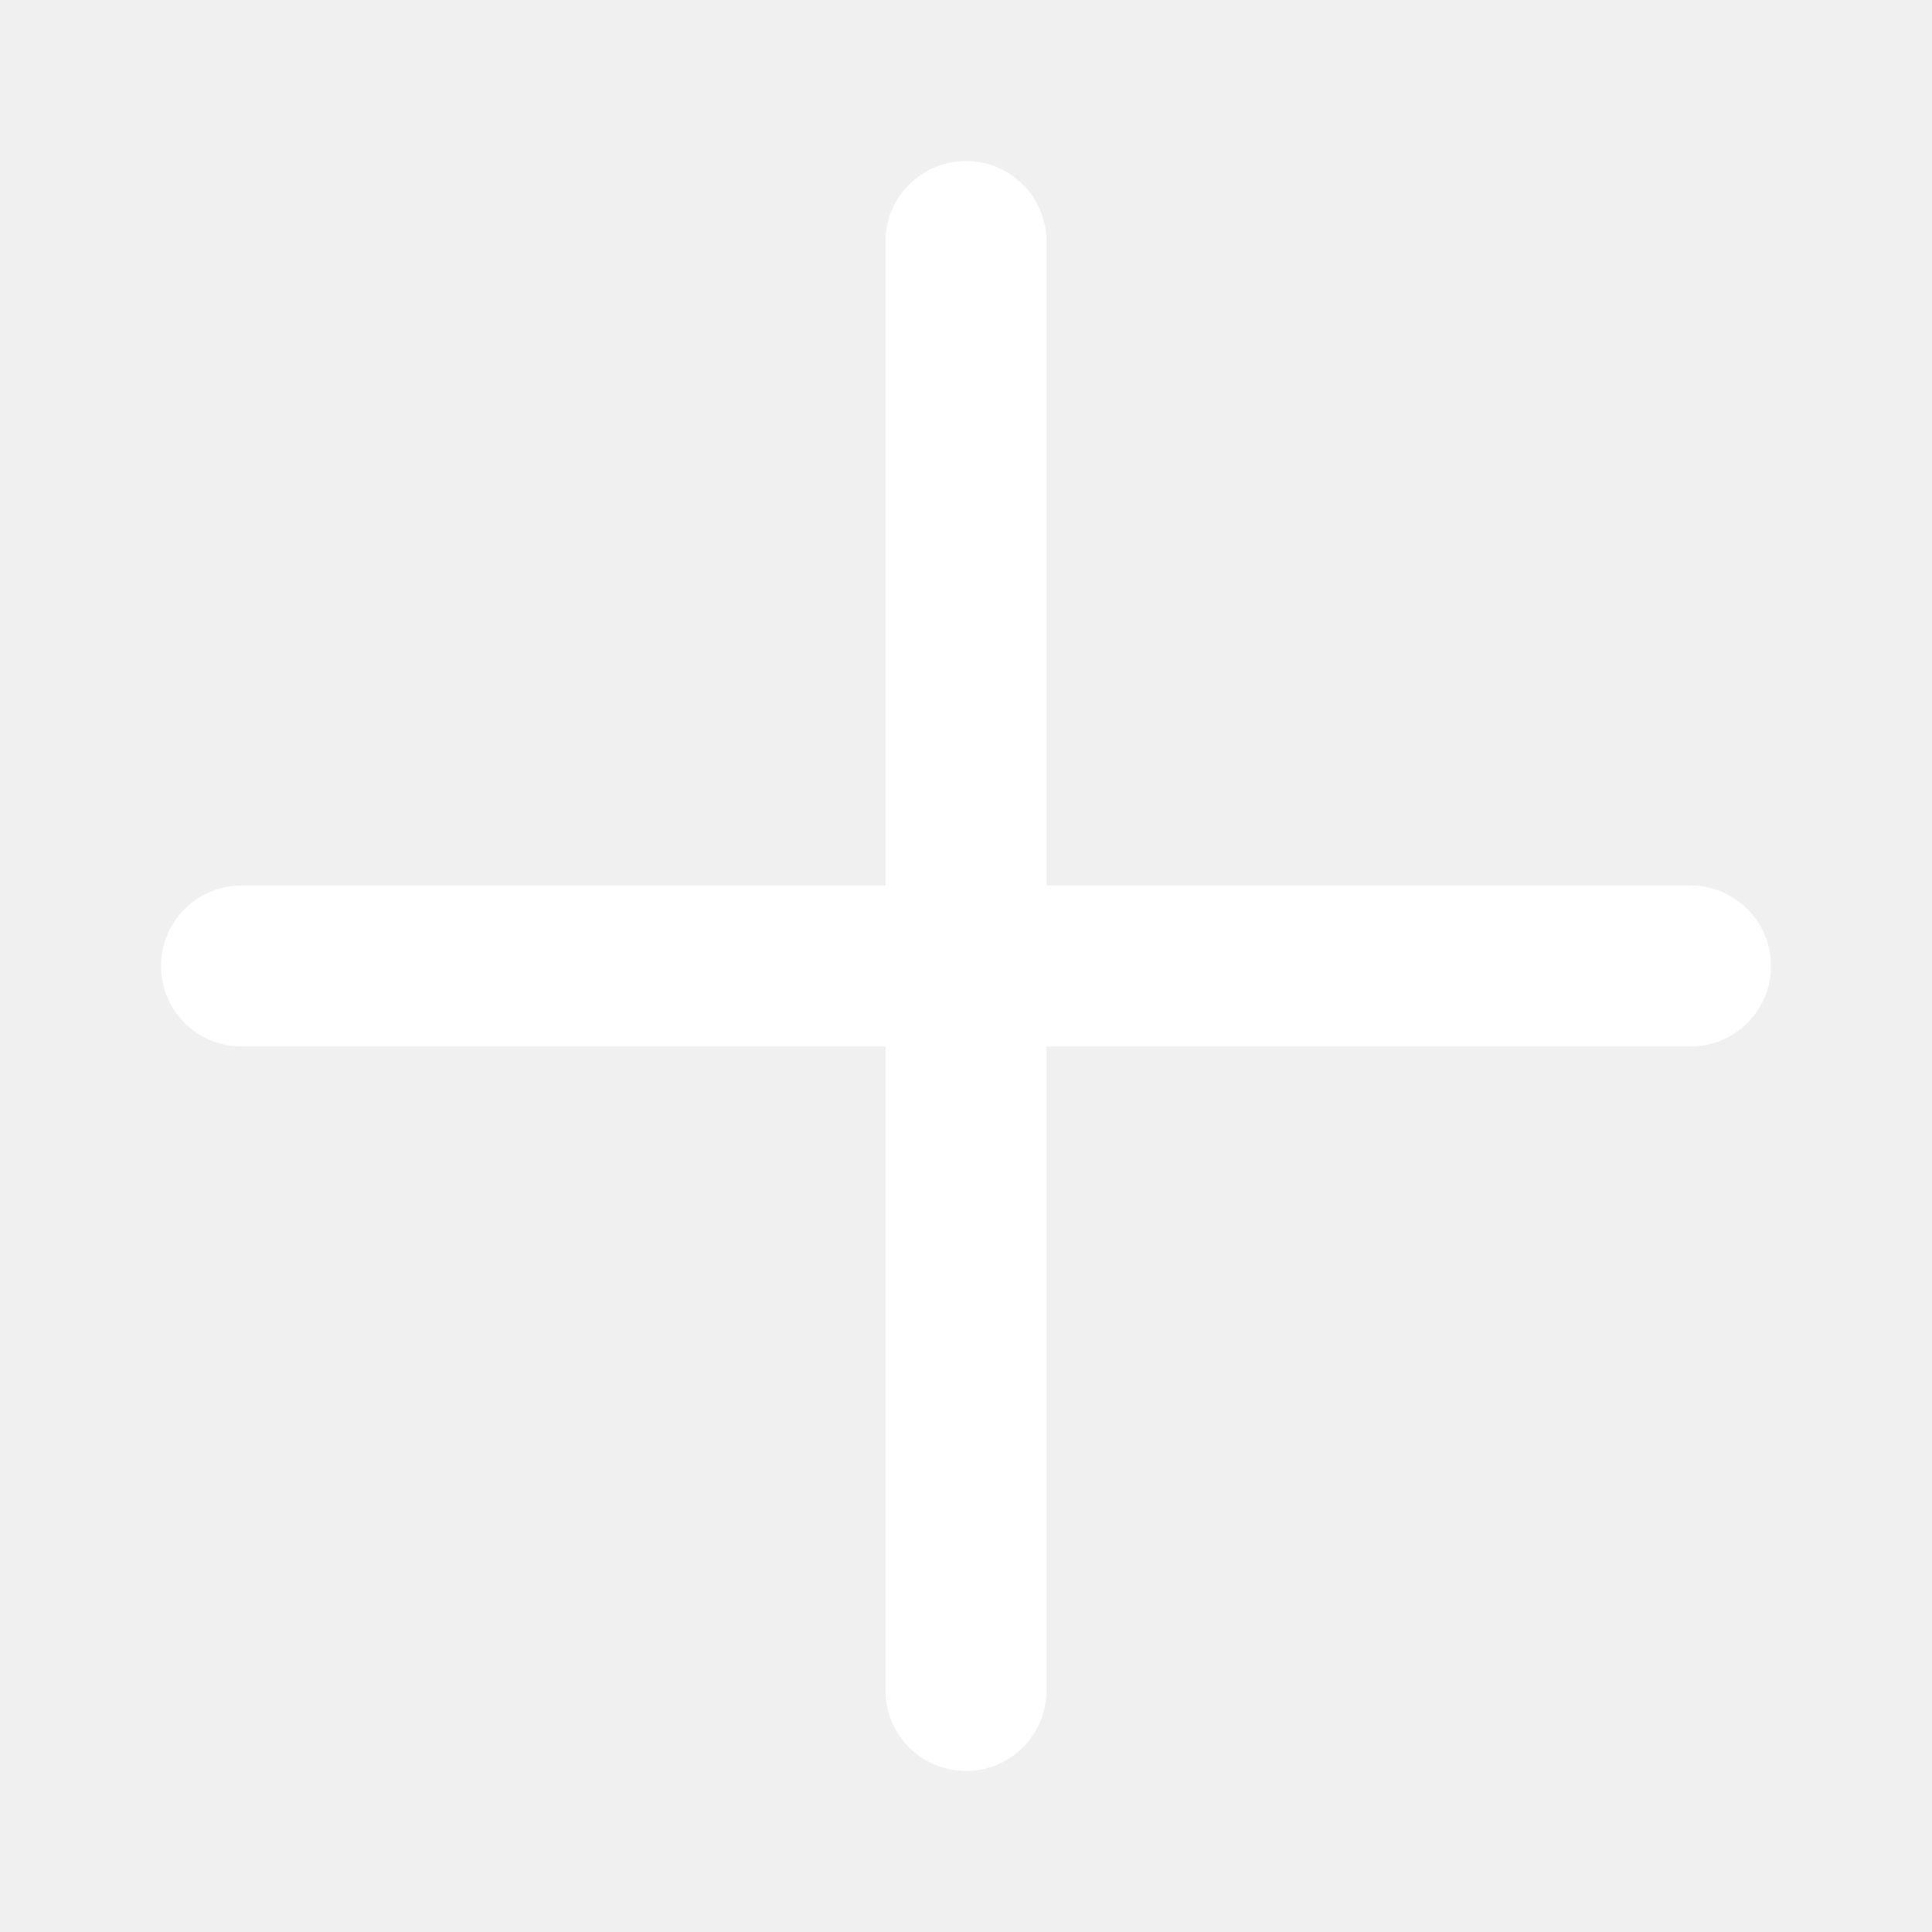
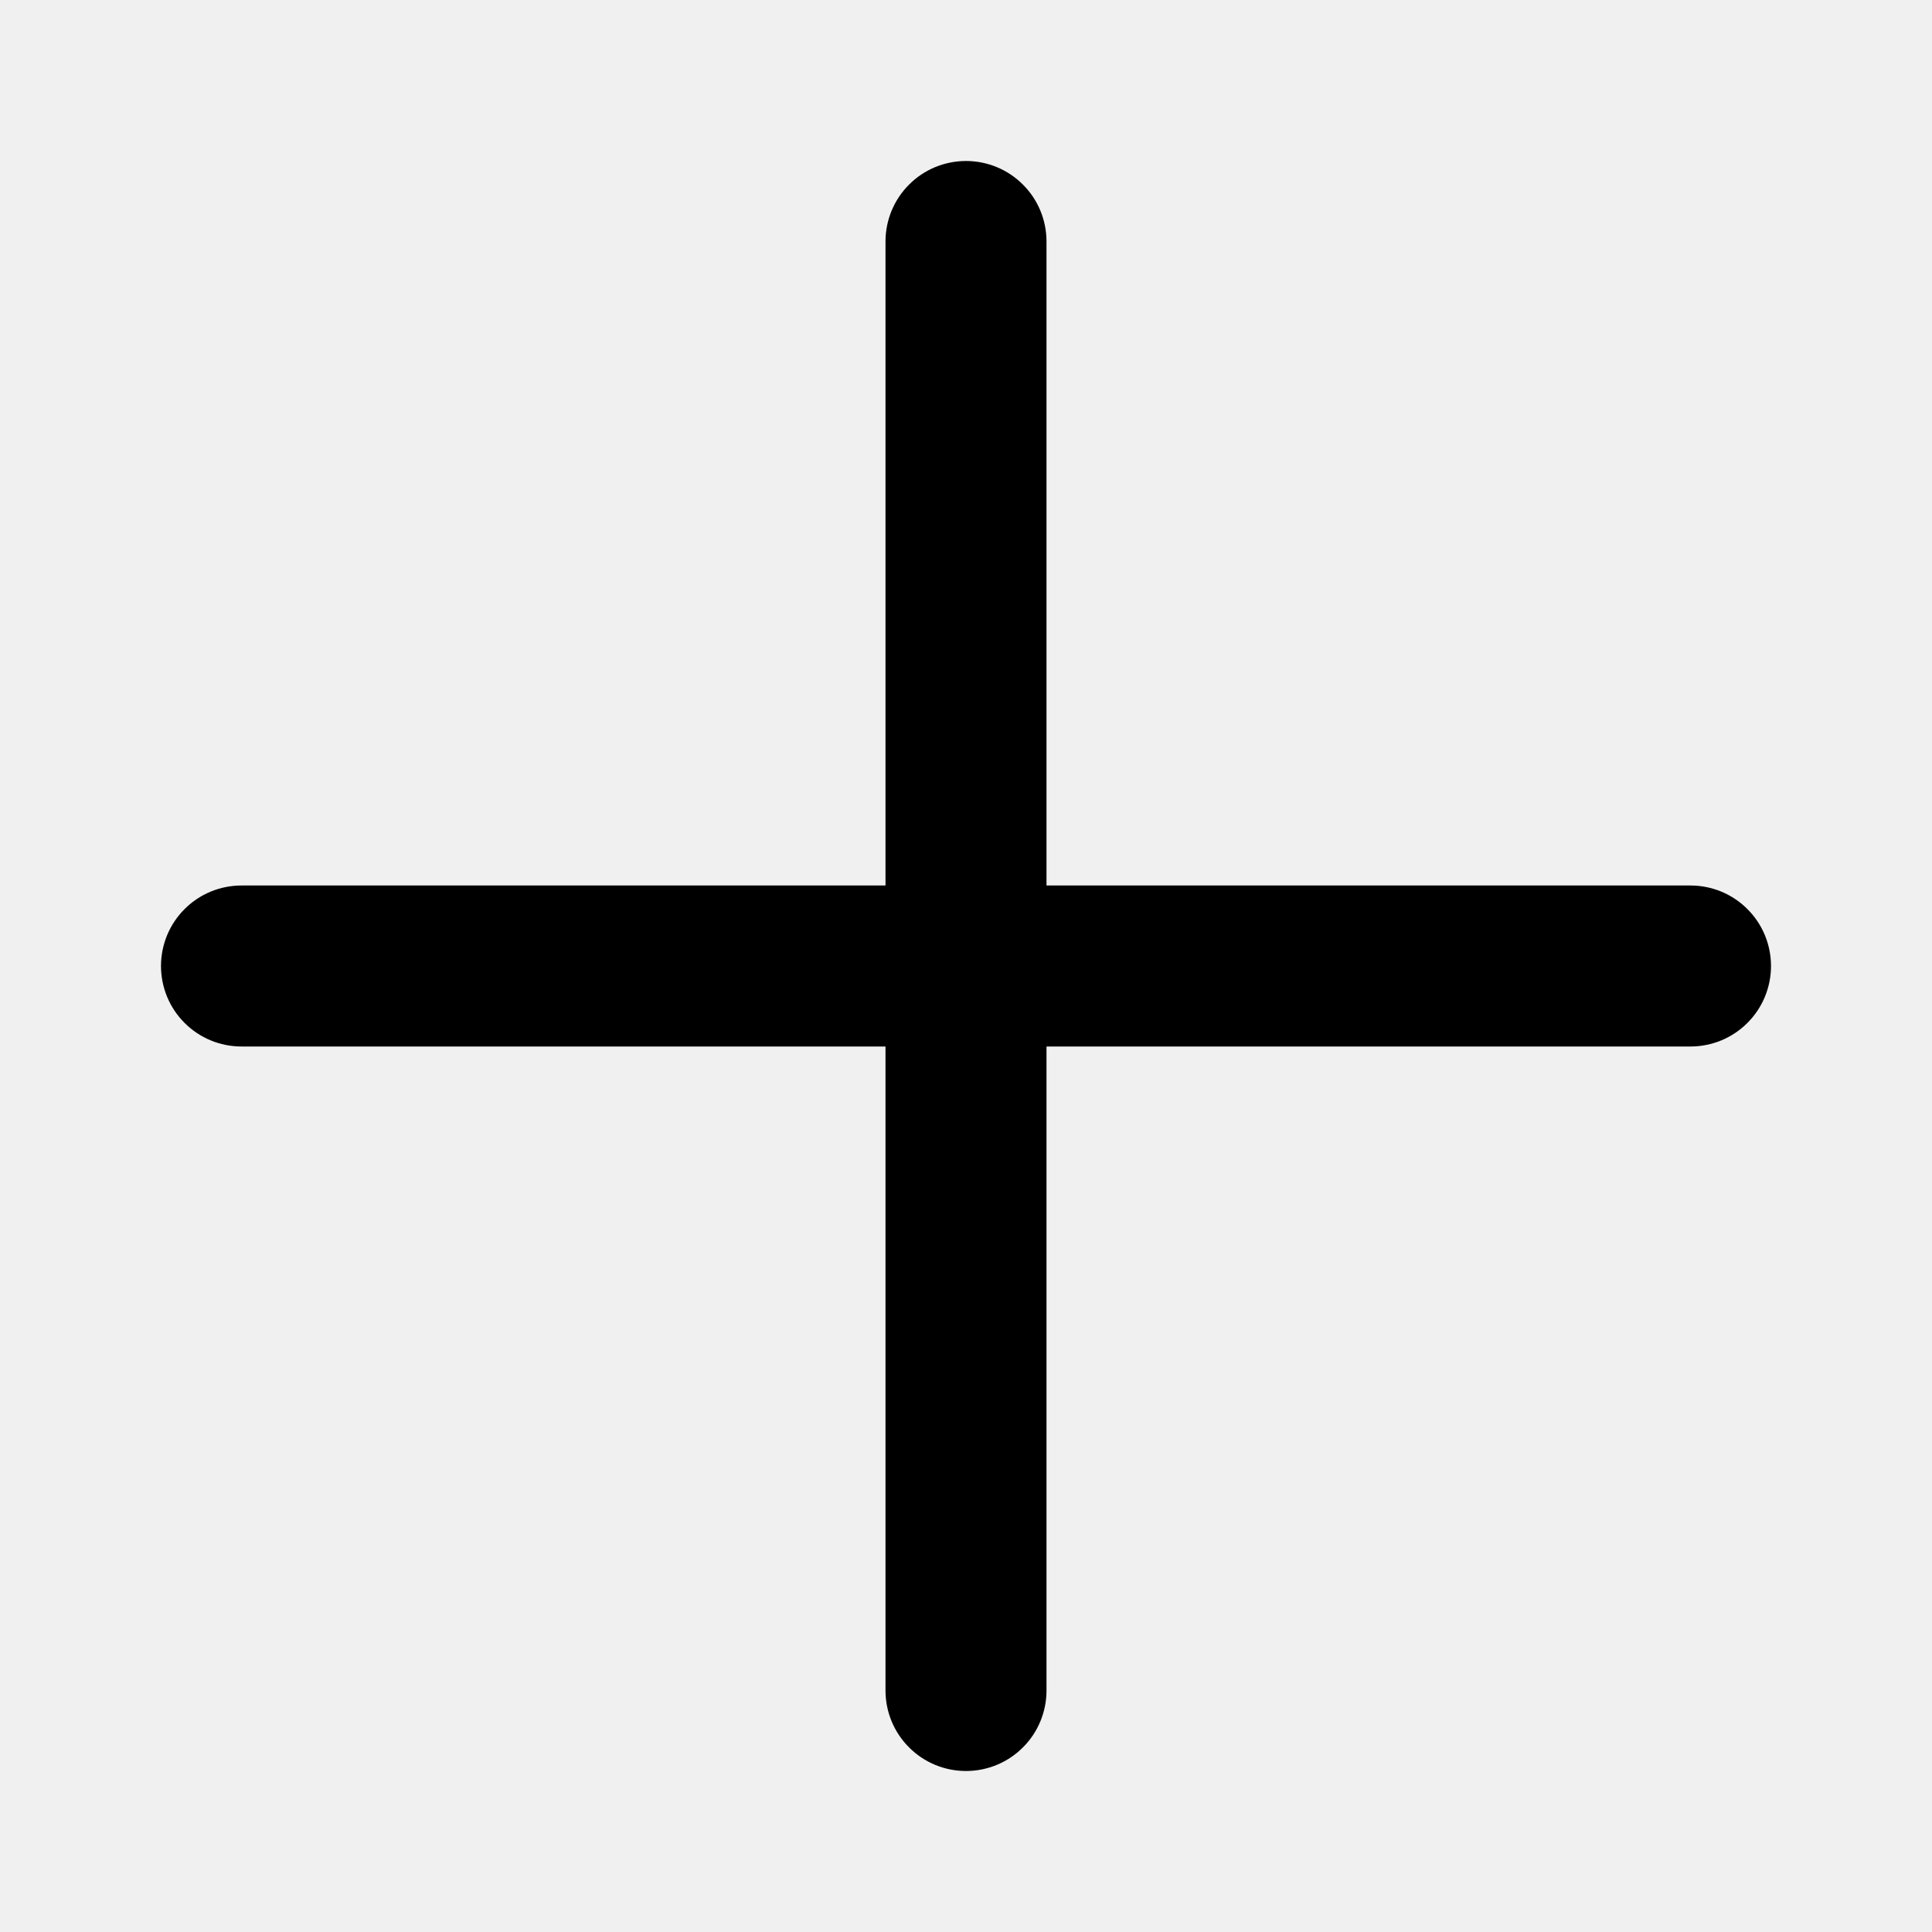
<svg xmlns="http://www.w3.org/2000/svg" width="24" height="24" viewBox="0 0 24 24" fill="none">
-   <path d="M3 11H11V3C11 2.735 11.105 2.48 11.293 2.293C11.48 2.105 11.735 2 12 2C12.265 2 12.52 2.105 12.707 2.293C12.895 2.48 13 2.735 13 3V11H21C21.265 11 21.52 11.105 21.707 11.293C21.895 11.48 22 11.735 22 12C22 12.265 21.895 12.52 21.707 12.707C21.52 12.895 21.265 13 21 13H13V21C13 21.265 12.895 21.52 12.707 21.707C12.52 21.895 12.265 22 12 22C11.735 22 11.48 21.895 11.293 21.707C11.105 21.52 11 21.265 11 21V13H3C2.735 13 2.48 12.895 2.293 12.707C2.105 12.52 2 12.265 2 12C2 11.735 2.105 11.48 2.293 11.293C2.48 11.105 2.735 11 3 11Z" fill="white" />
+   <path d="M3 11H11V3C11 2.735 11.105 2.48 11.293 2.293C11.48 2.105 11.735 2 12 2C12.265 2 12.52 2.105 12.707 2.293C12.895 2.48 13 2.735 13 3V11H21C21.265 11 21.52 11.105 21.707 11.293C21.895 11.48 22 11.735 22 12C22 12.265 21.895 12.52 21.707 12.707C21.52 12.895 21.265 13 21 13H13V21C13 21.265 12.895 21.52 12.707 21.707C12.52 21.895 12.265 22 12 22C11.735 22 11.48 21.895 11.293 21.707C11.105 21.52 11 21.265 11 21V13H3C2.735 13 2.48 12.895 2.293 12.707C2.105 12.52 2 12.265 2 12C2 11.735 2.105 11.48 2.293 11.293C2.48 11.105 2.735 11 3 11Z" fill="currentColor" />
</svg>
